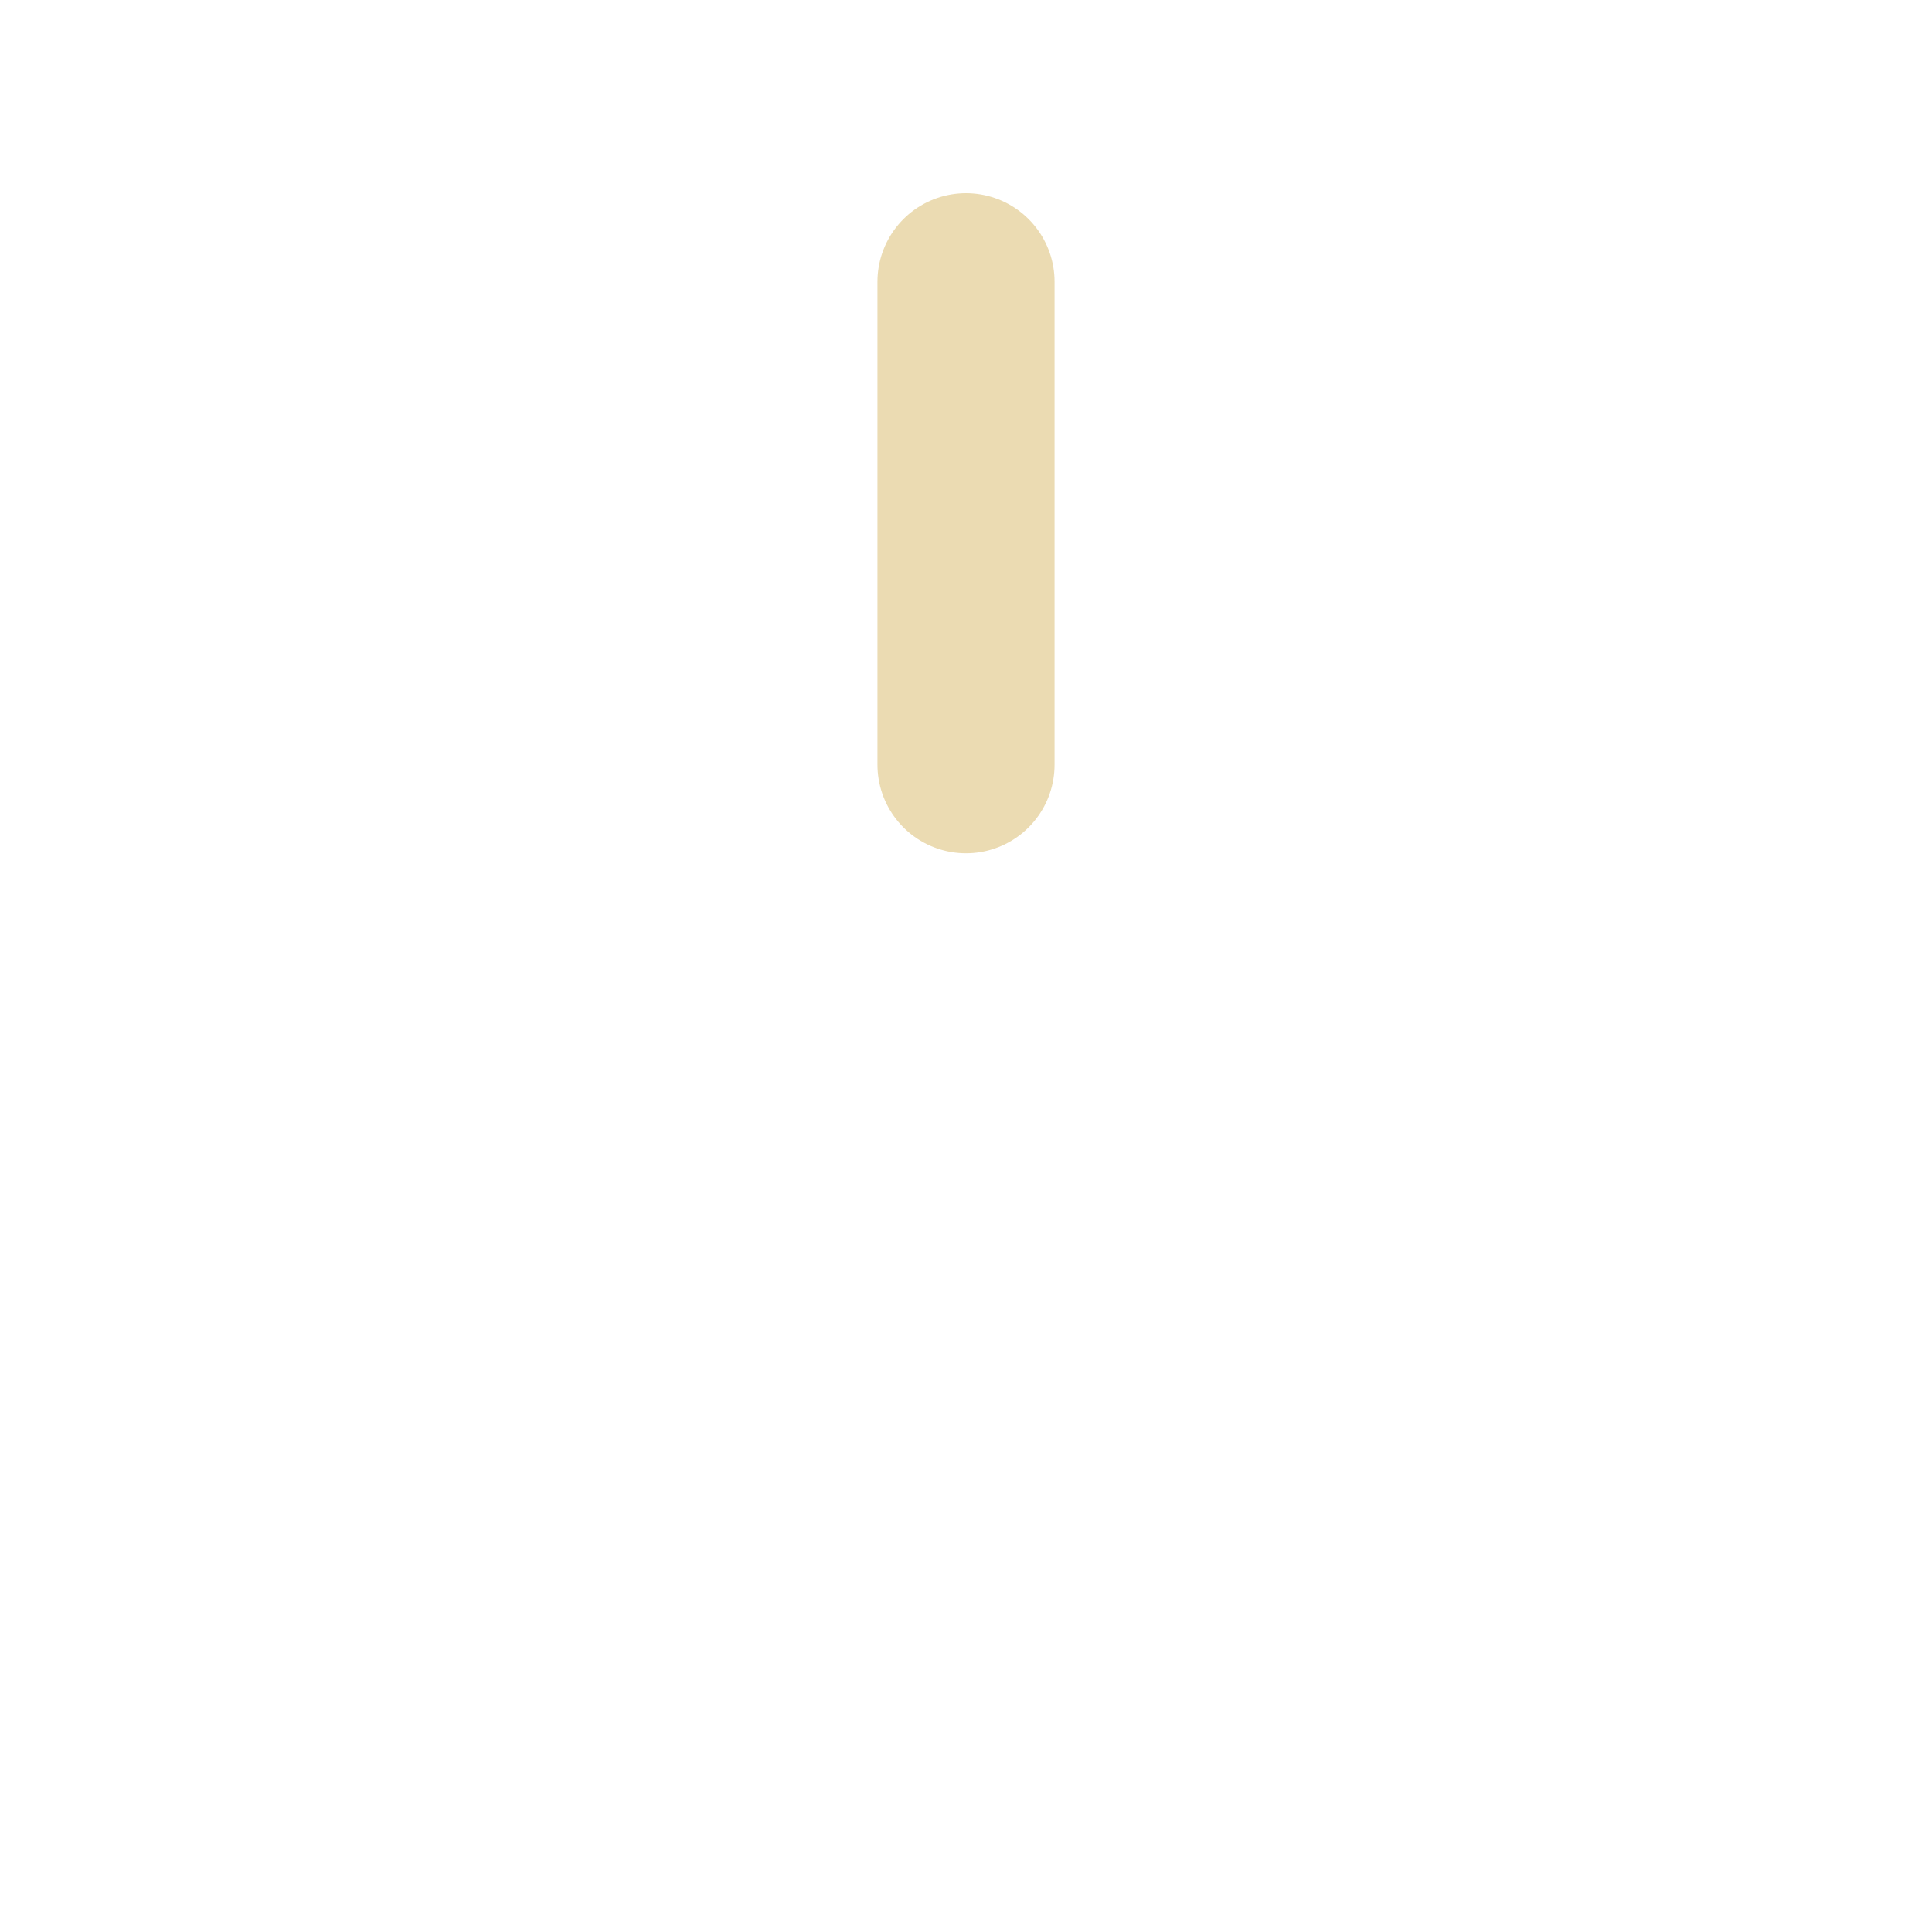
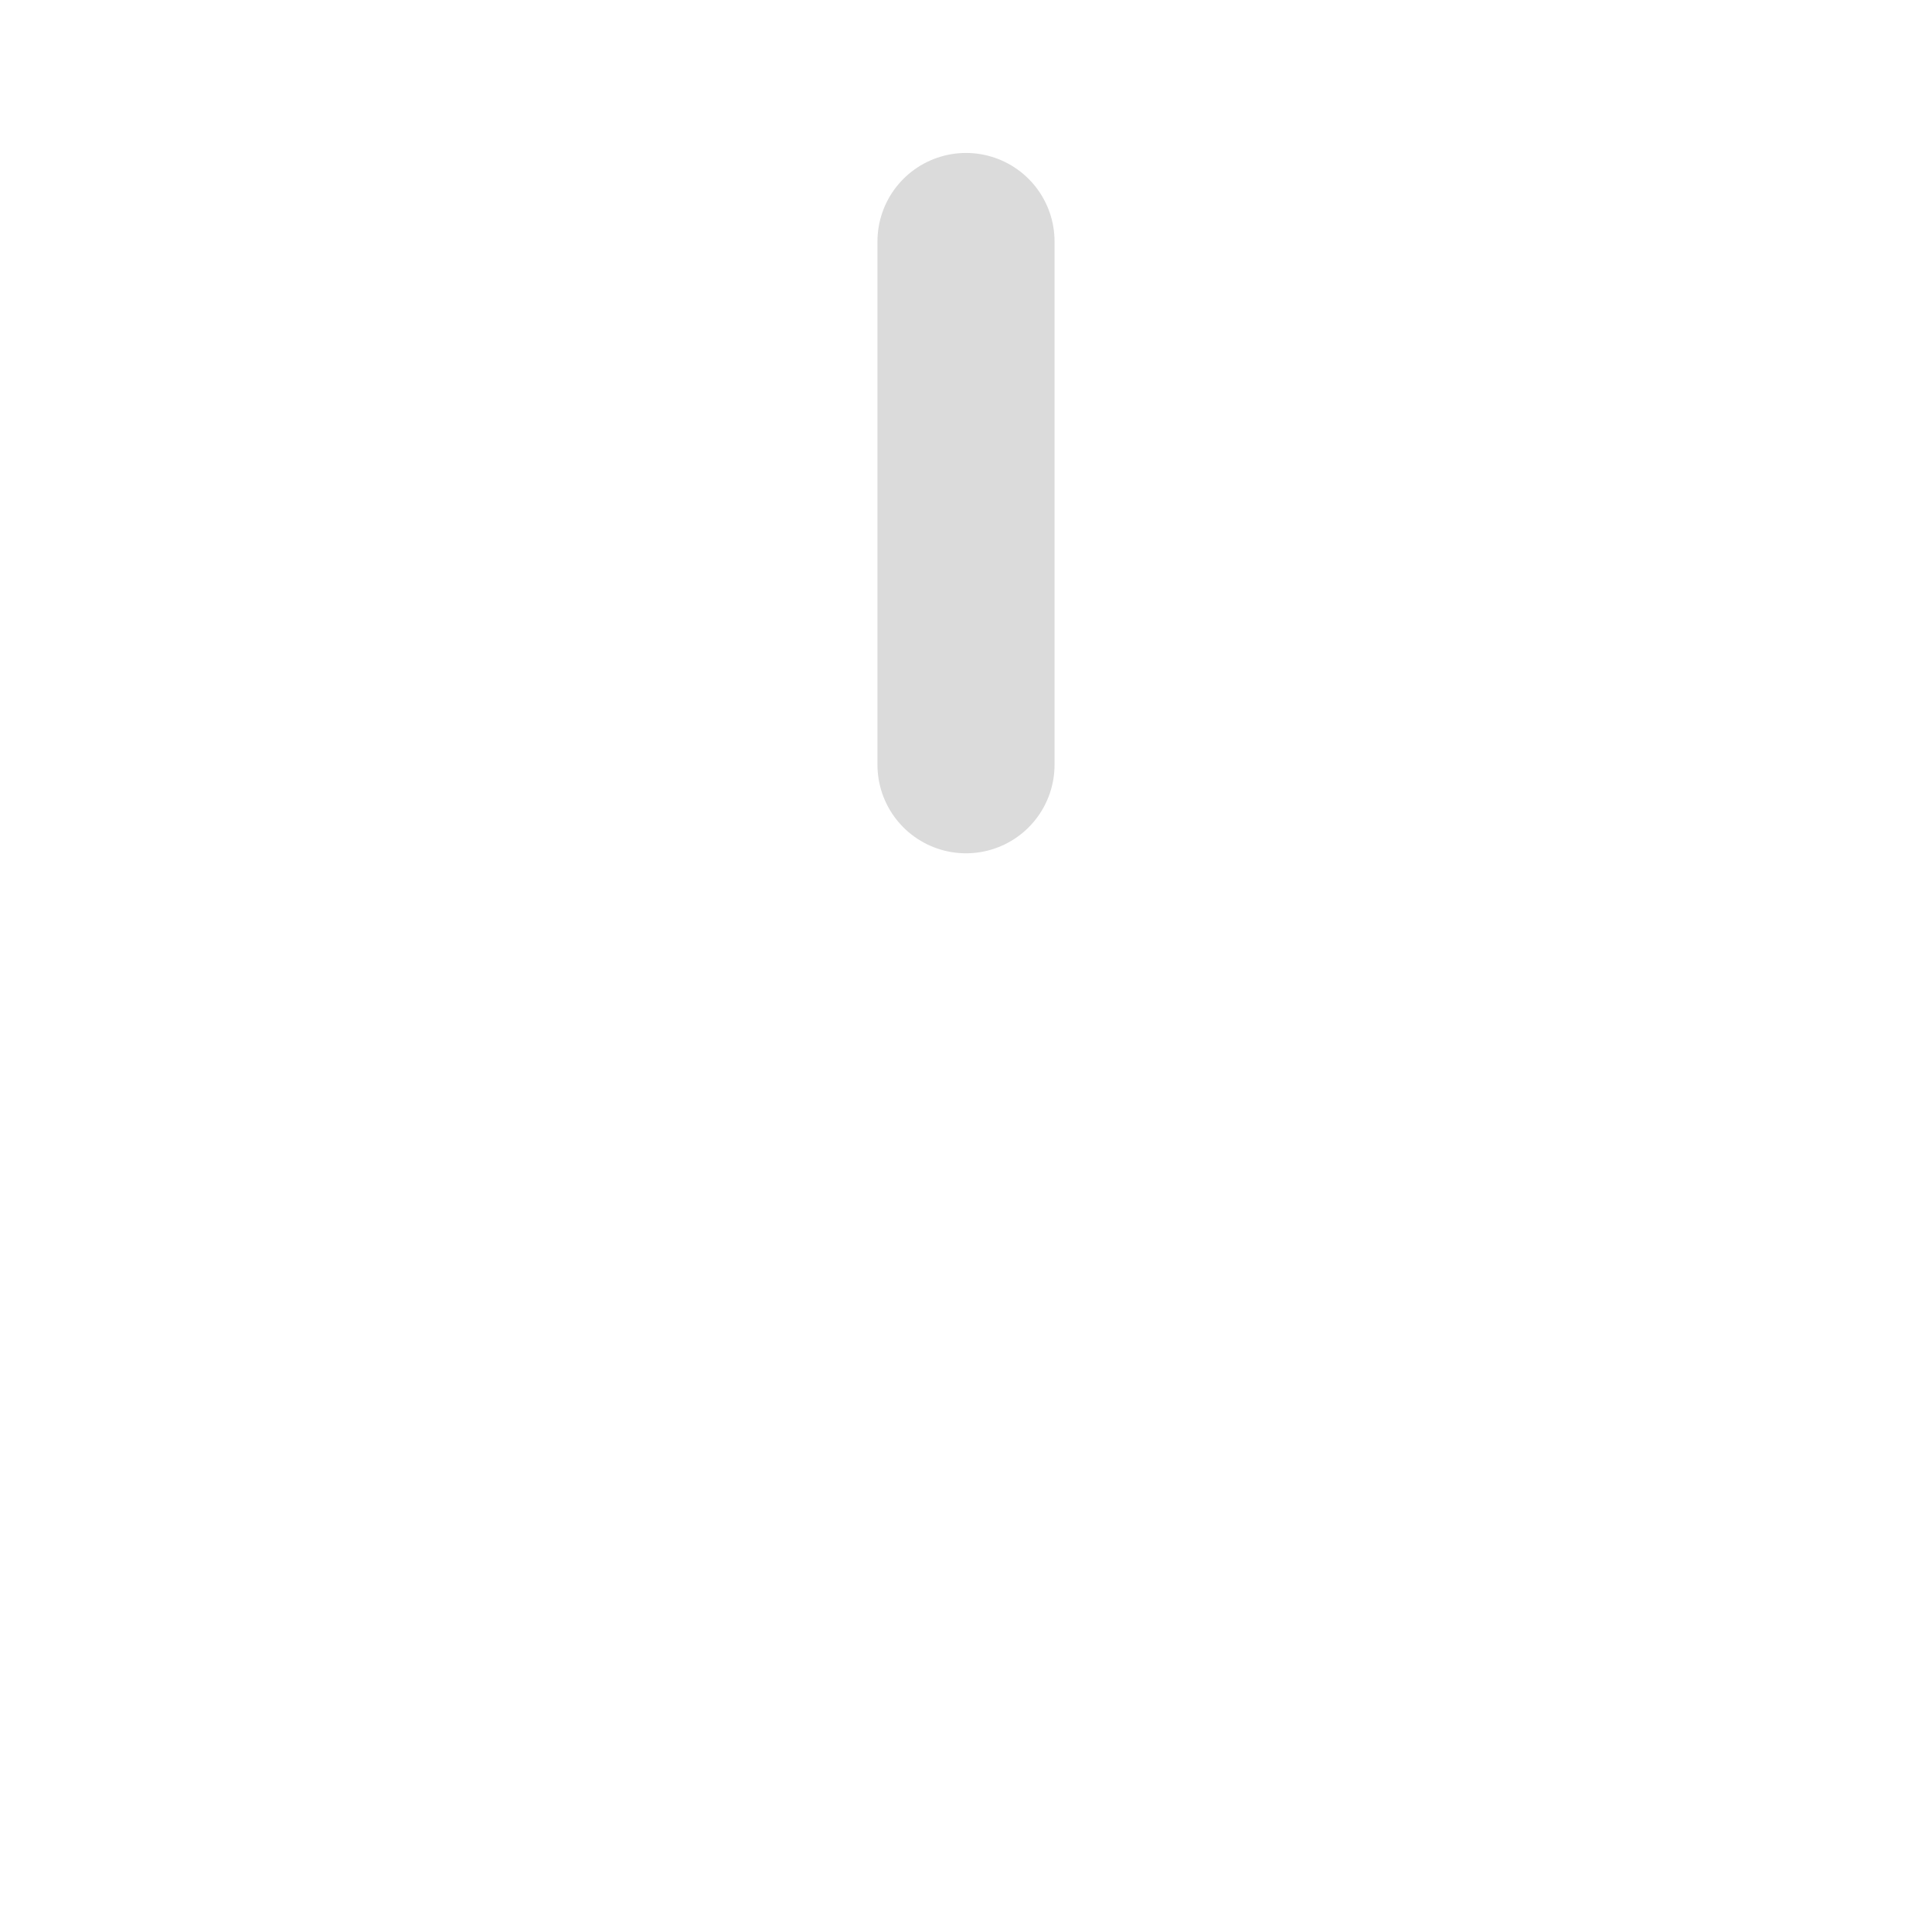
<svg xmlns="http://www.w3.org/2000/svg" version="1.1" width="24" height="24" viewBox="0 0 24 24" id="svg6">
  <defs id="defs10" />
-   <path id="polyline2" transform="translate(12,12)" style="fill:none;stroke:#ebdbb2;stroke-width:2.2;stroke-linecap:round" d="m 0,-8.5 v 6" />
+   <path id="polyline2" transform="translate(12,12)" style="fill:none;stroke:#dbdbdb;stroke-width:2.2;stroke-linecap:round" d="m 0,-9 v 6.5" />
</svg>
